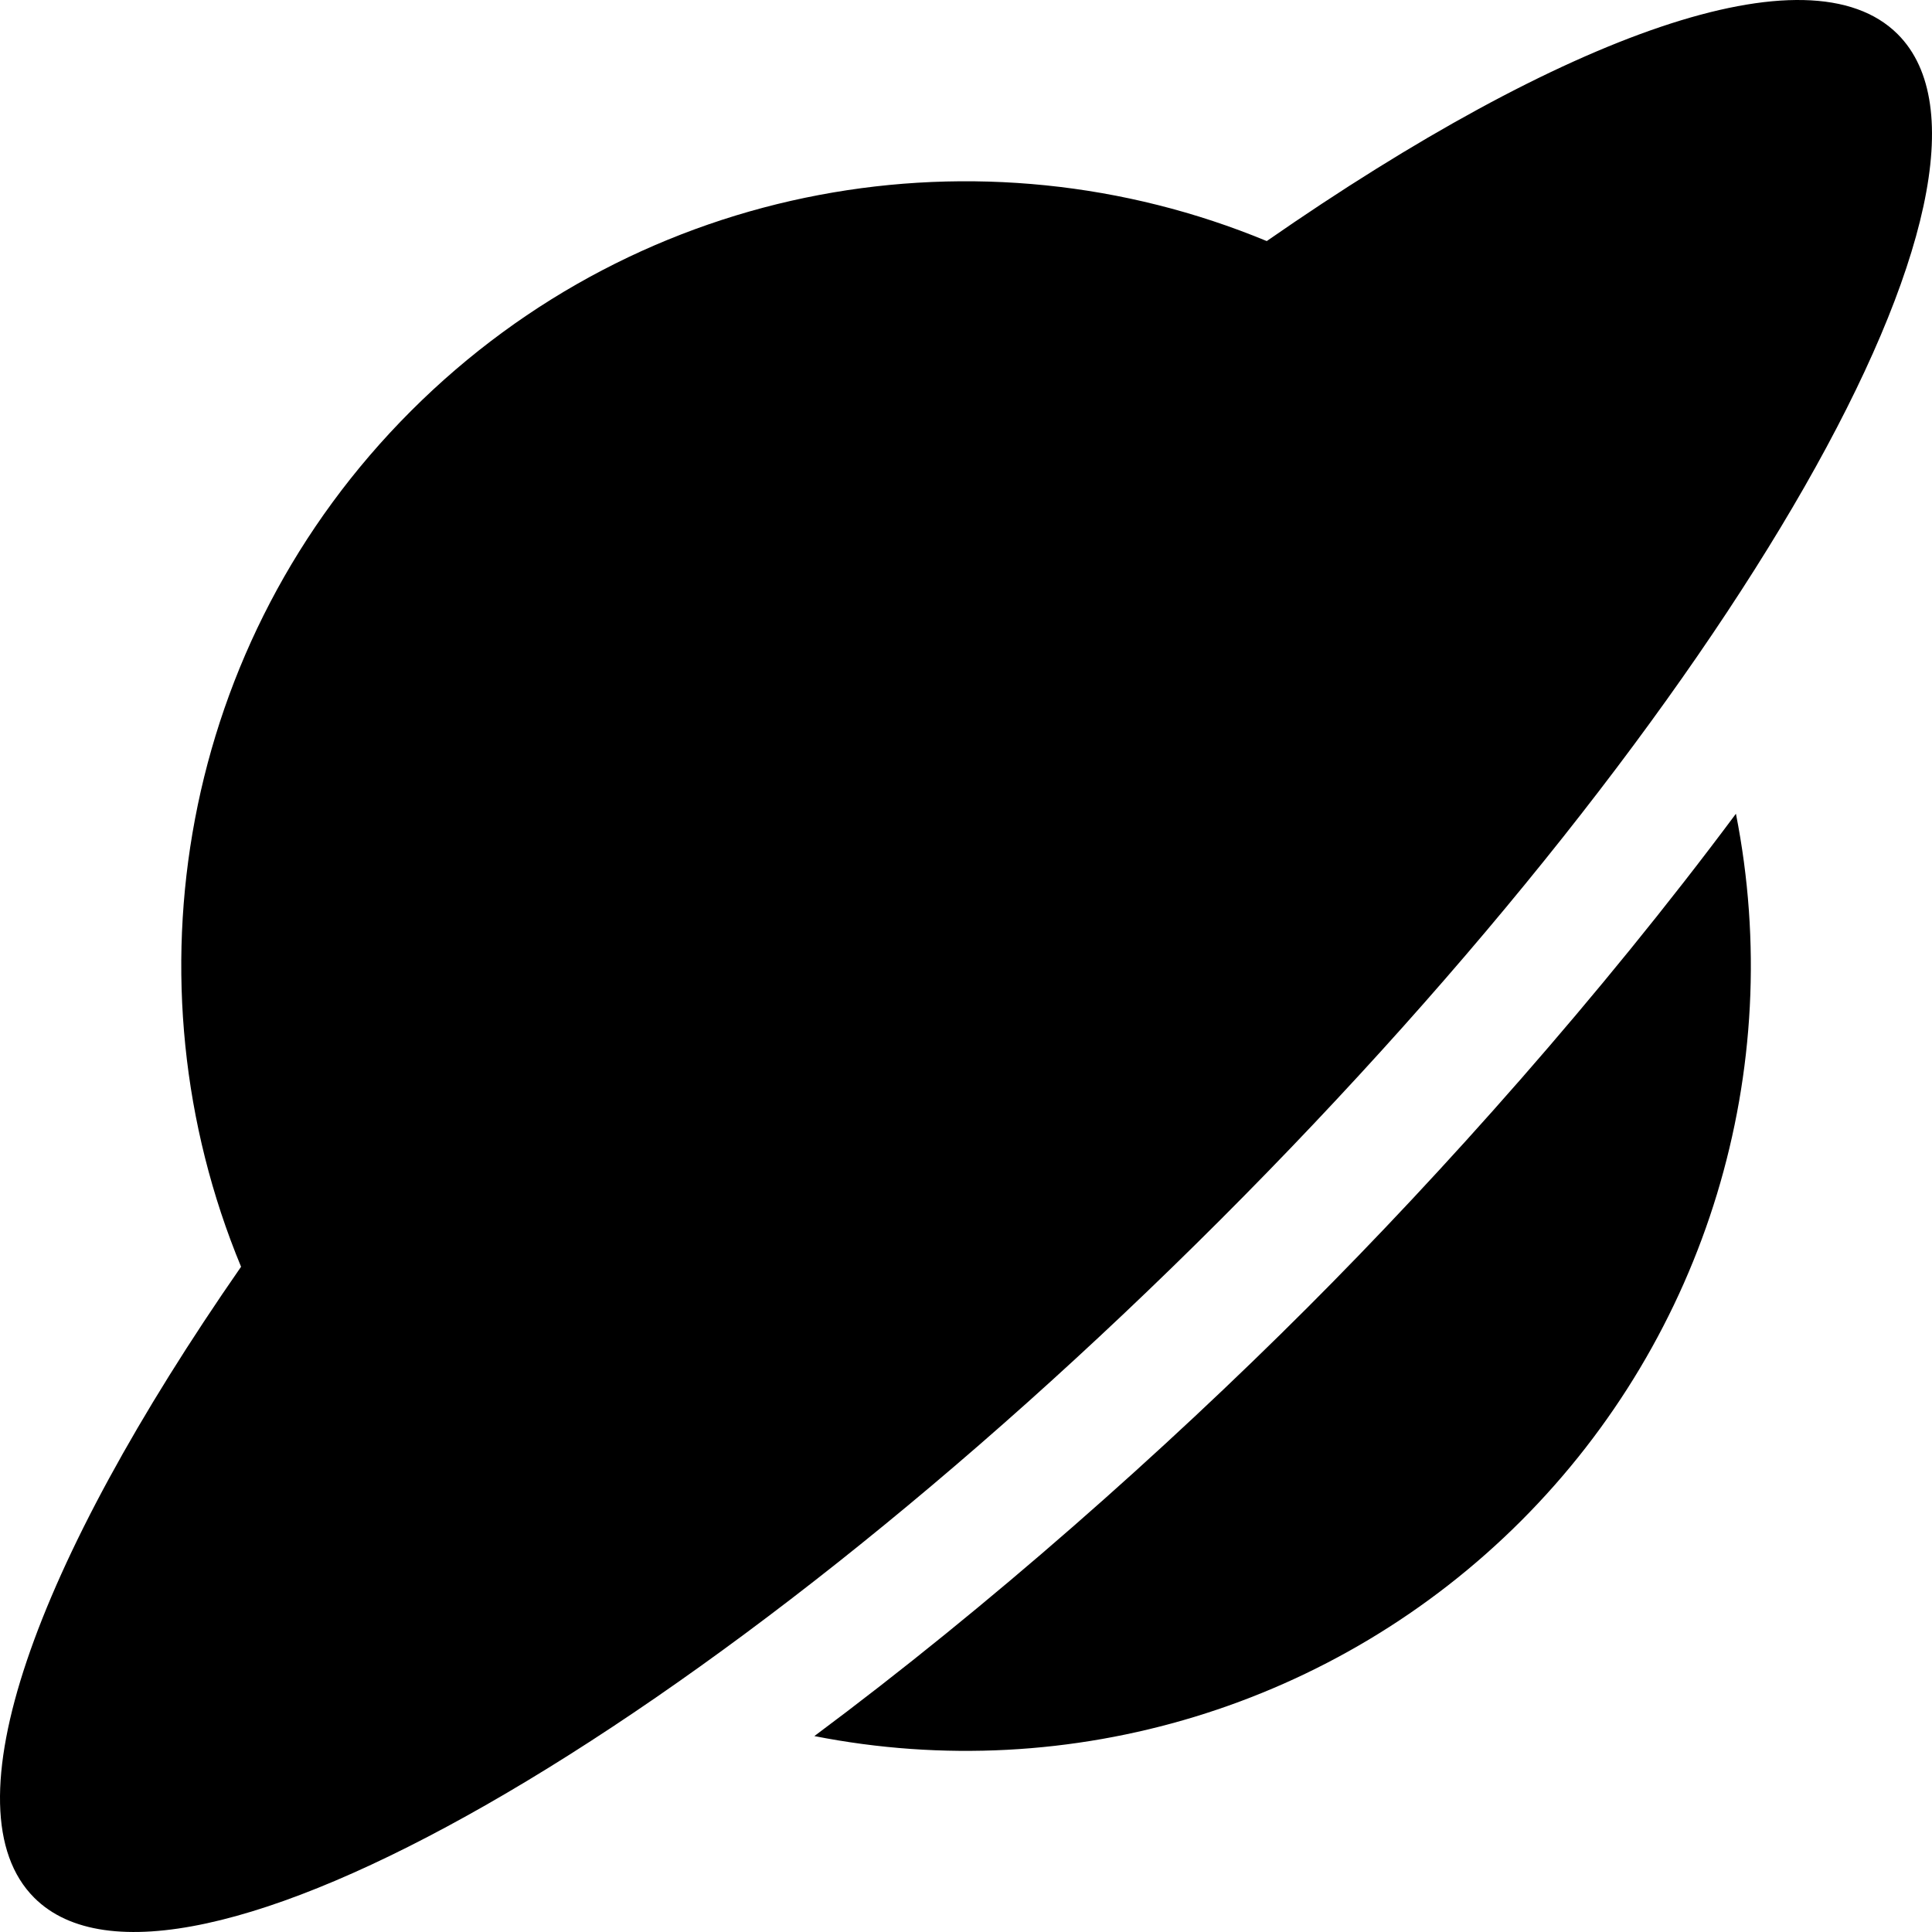
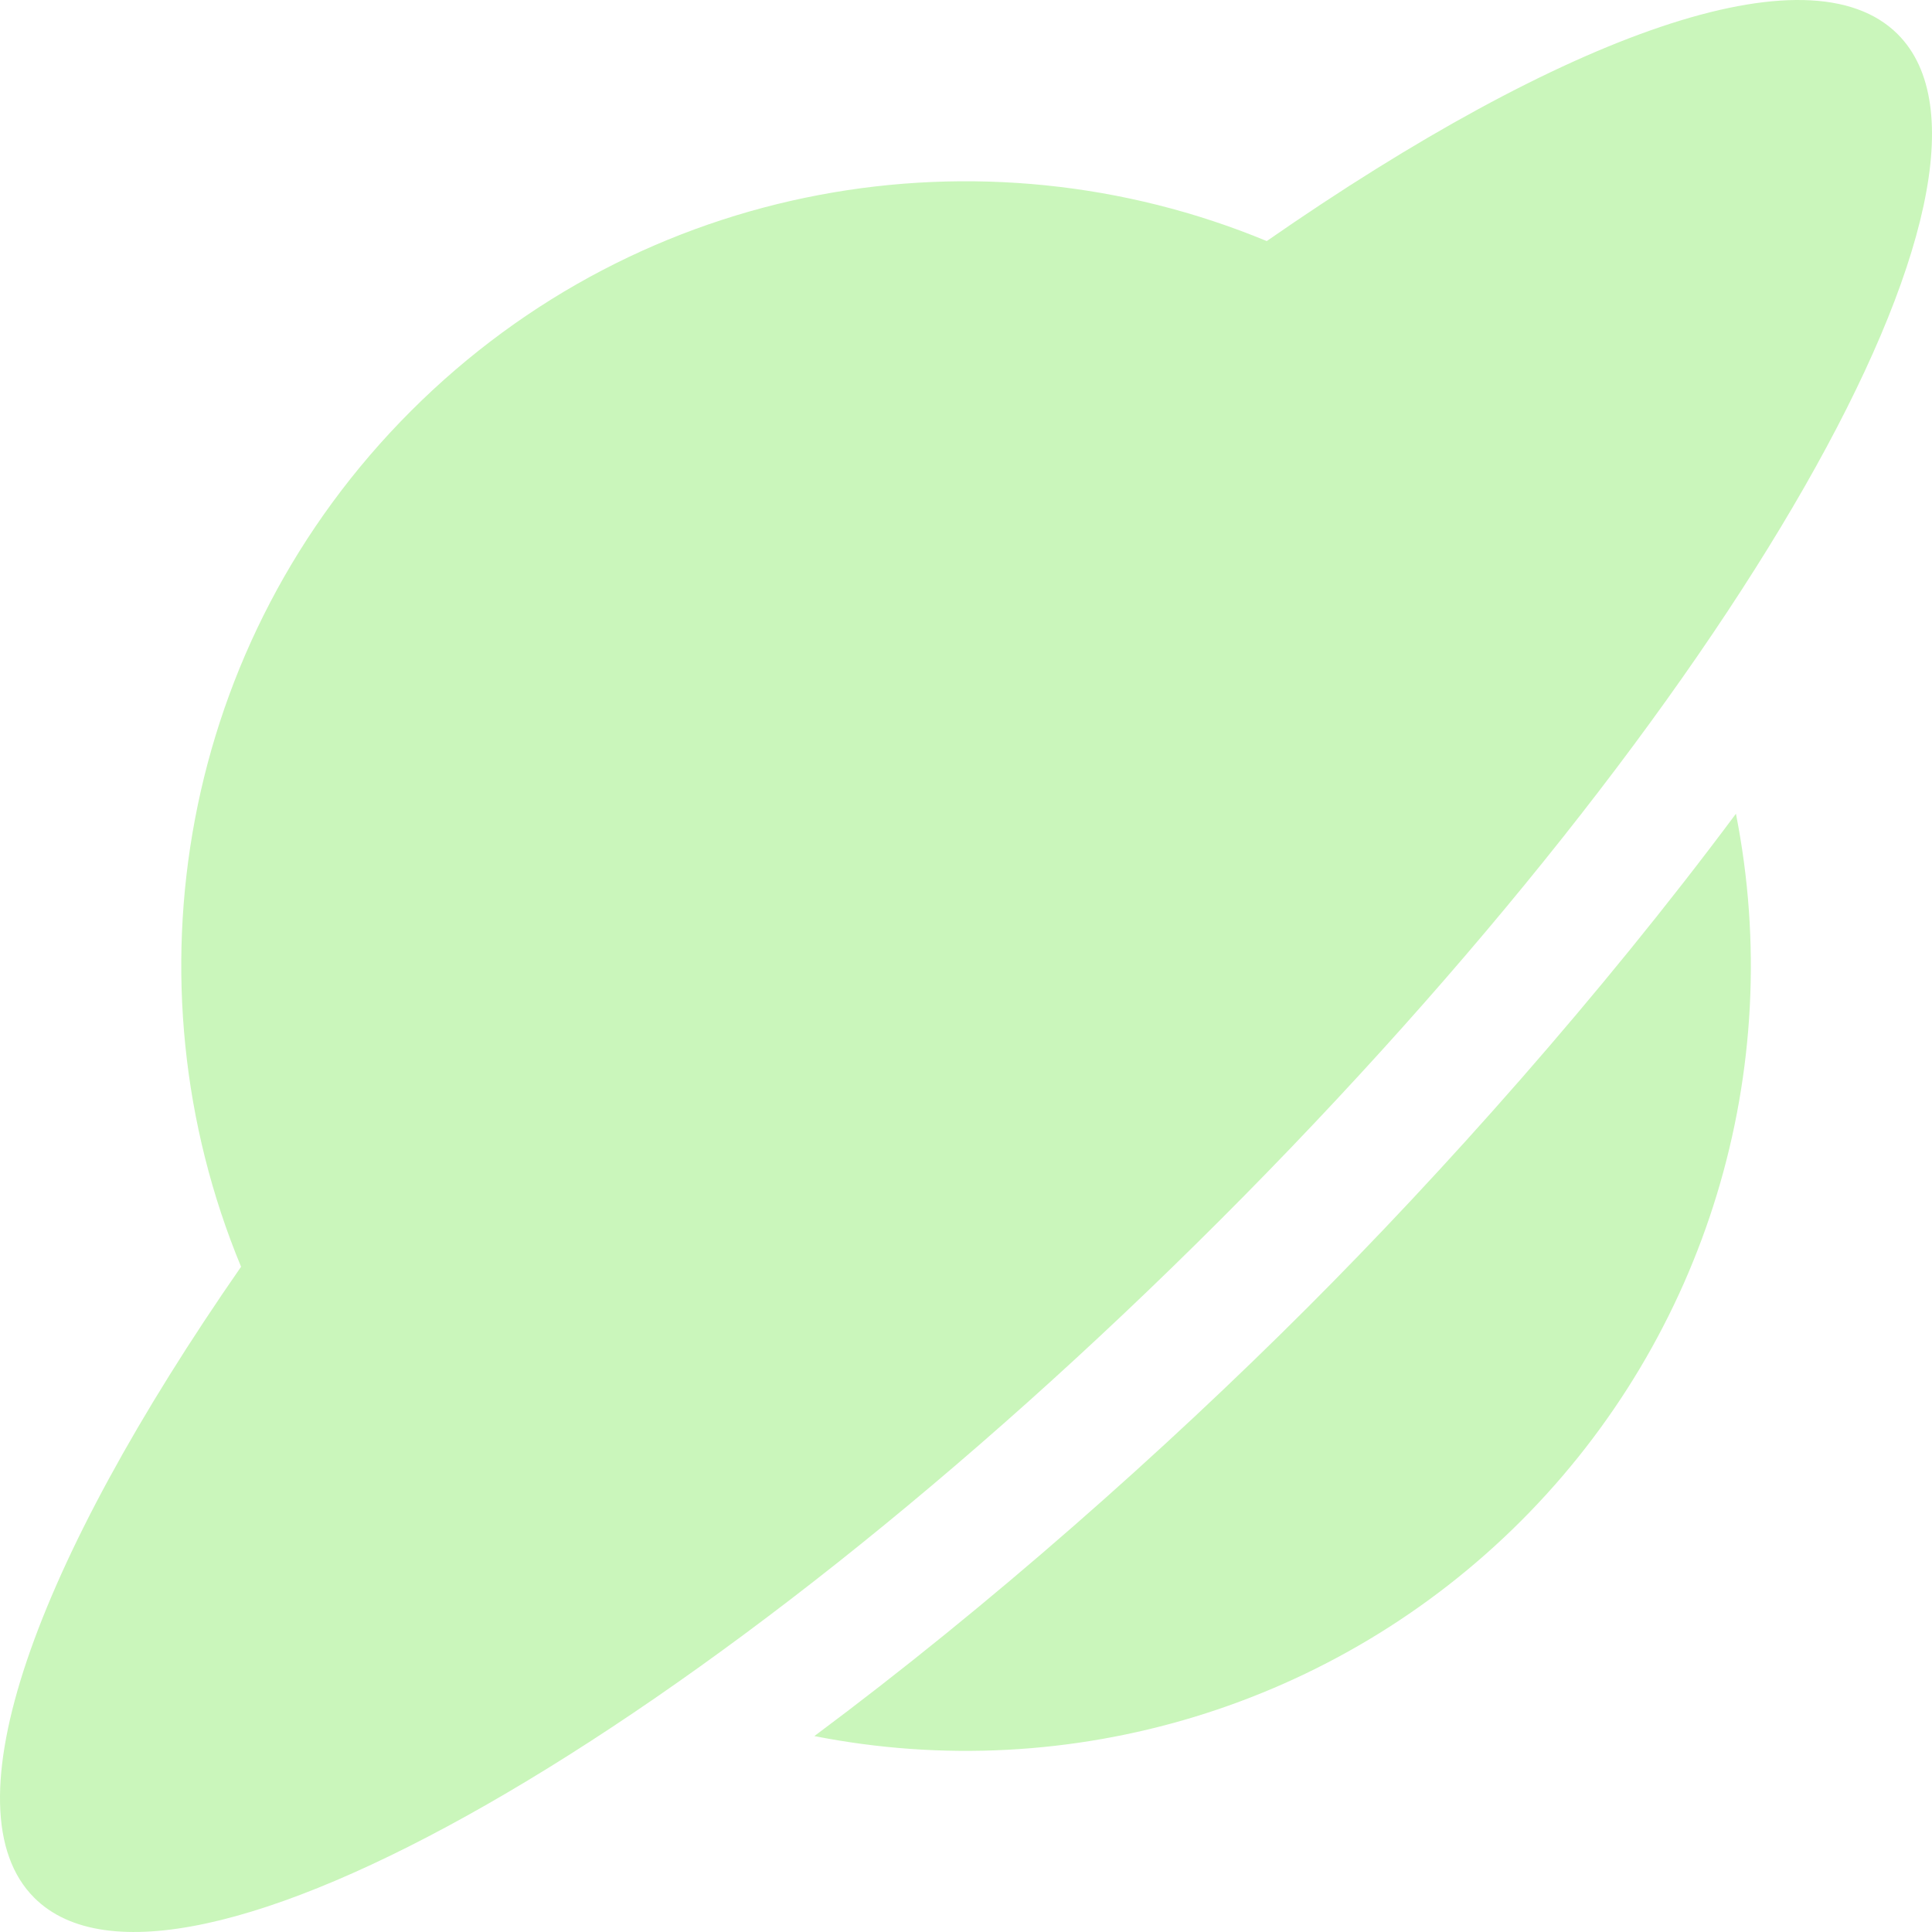
<svg xmlns="http://www.w3.org/2000/svg" aria-hidden="true" focusable="false" data-prefix="fas" data-icon="planet-ringed" role="img" viewBox="0 0 512 512" class="svg-inline--fa fa-planet-ringed fa-w-16">
-   <path fill="currentColor" d="M502.917,9.068c-23.491-23.491-88.309.014-167.213,54.818-75.418-31.257-165.473-16.295-226.793,45.025-61.318,61.32-76.281,151.375-45.025,226.793C9.082,414.608-14.423,479.427,9.068,502.917c37.192,37.192,177.895-43.21,314.268-179.583C459.709,186.964,540.11,46.261,502.917,9.068ZM346.505,346.505c-38.155,38.153-84.071,78.865-130.693,113.573A207.995,207.995,0,0,0,460.039,215.65C423.851,264.251,382.078,310.932,346.505,346.505Z" class="" />
+   <path fill="#caf6bb" d="M502.917,9.068c-23.491-23.491-88.309.014-167.213,54.818-75.418-31.257-165.473-16.295-226.793,45.025-61.318,61.32-76.281,151.375-45.025,226.793C9.082,414.608-14.423,479.427,9.068,502.917c37.192,37.192,177.895-43.21,314.268-179.583C459.709,186.964,540.11,46.261,502.917,9.068ZM346.505,346.505c-38.155,38.153-84.071,78.865-130.693,113.573A207.995,207.995,0,0,0,460.039,215.65C423.851,264.251,382.078,310.932,346.505,346.505Z" class="" />
</svg>
